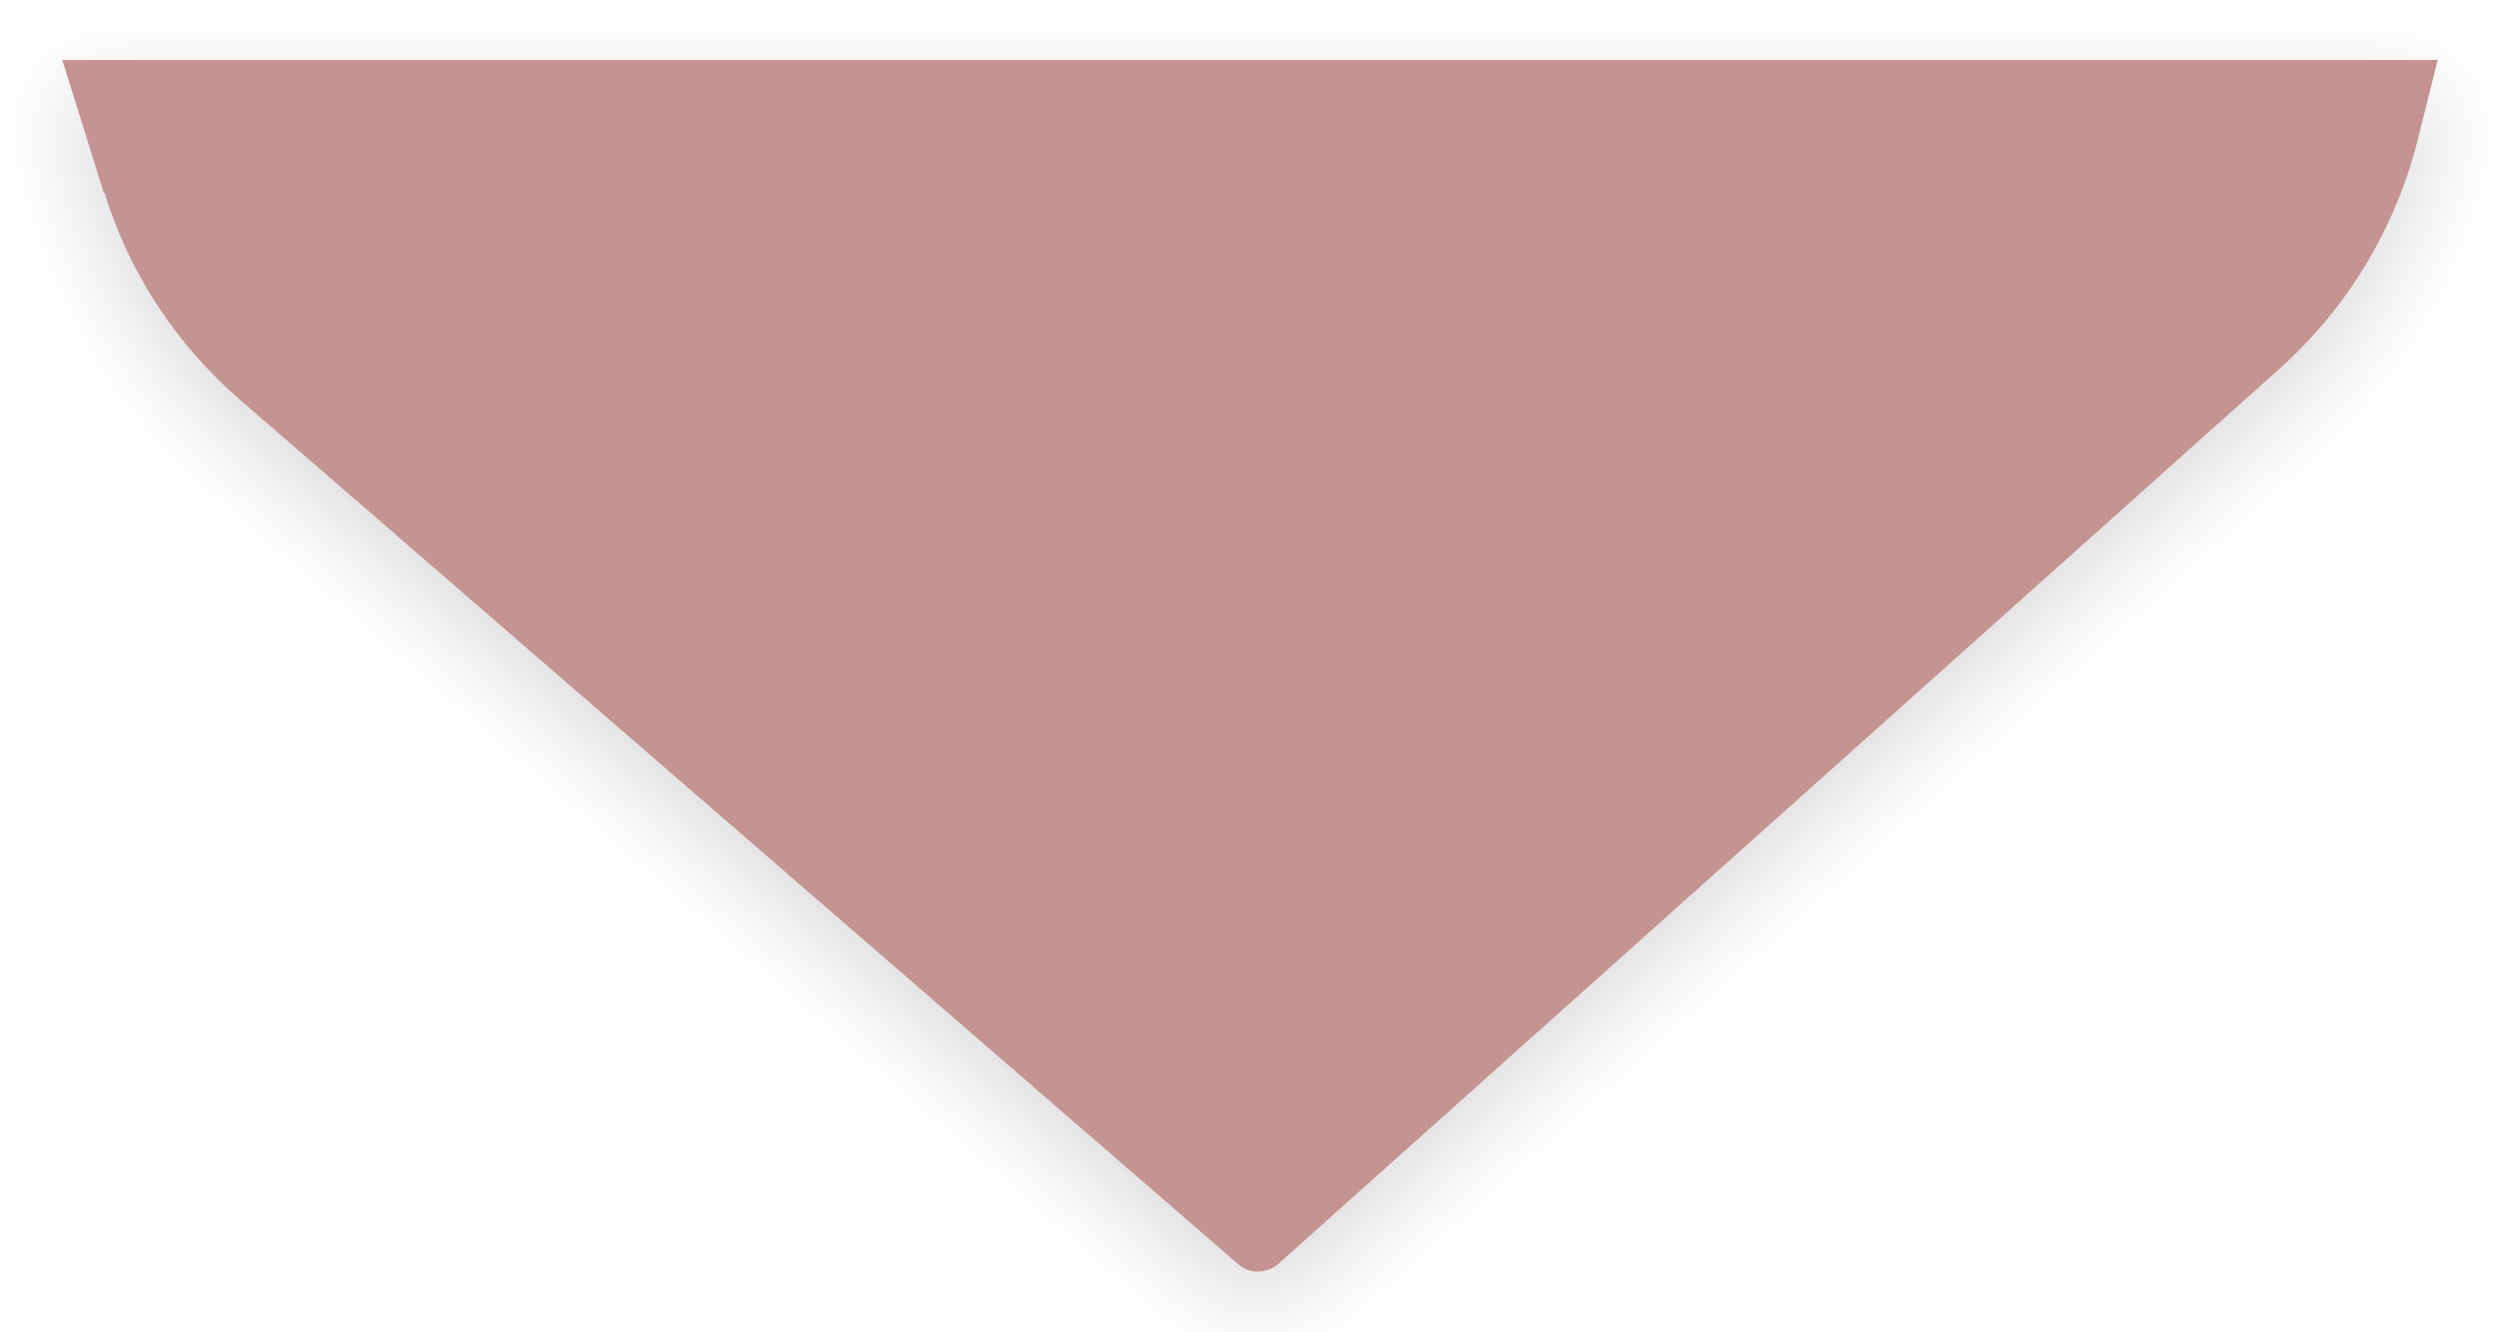
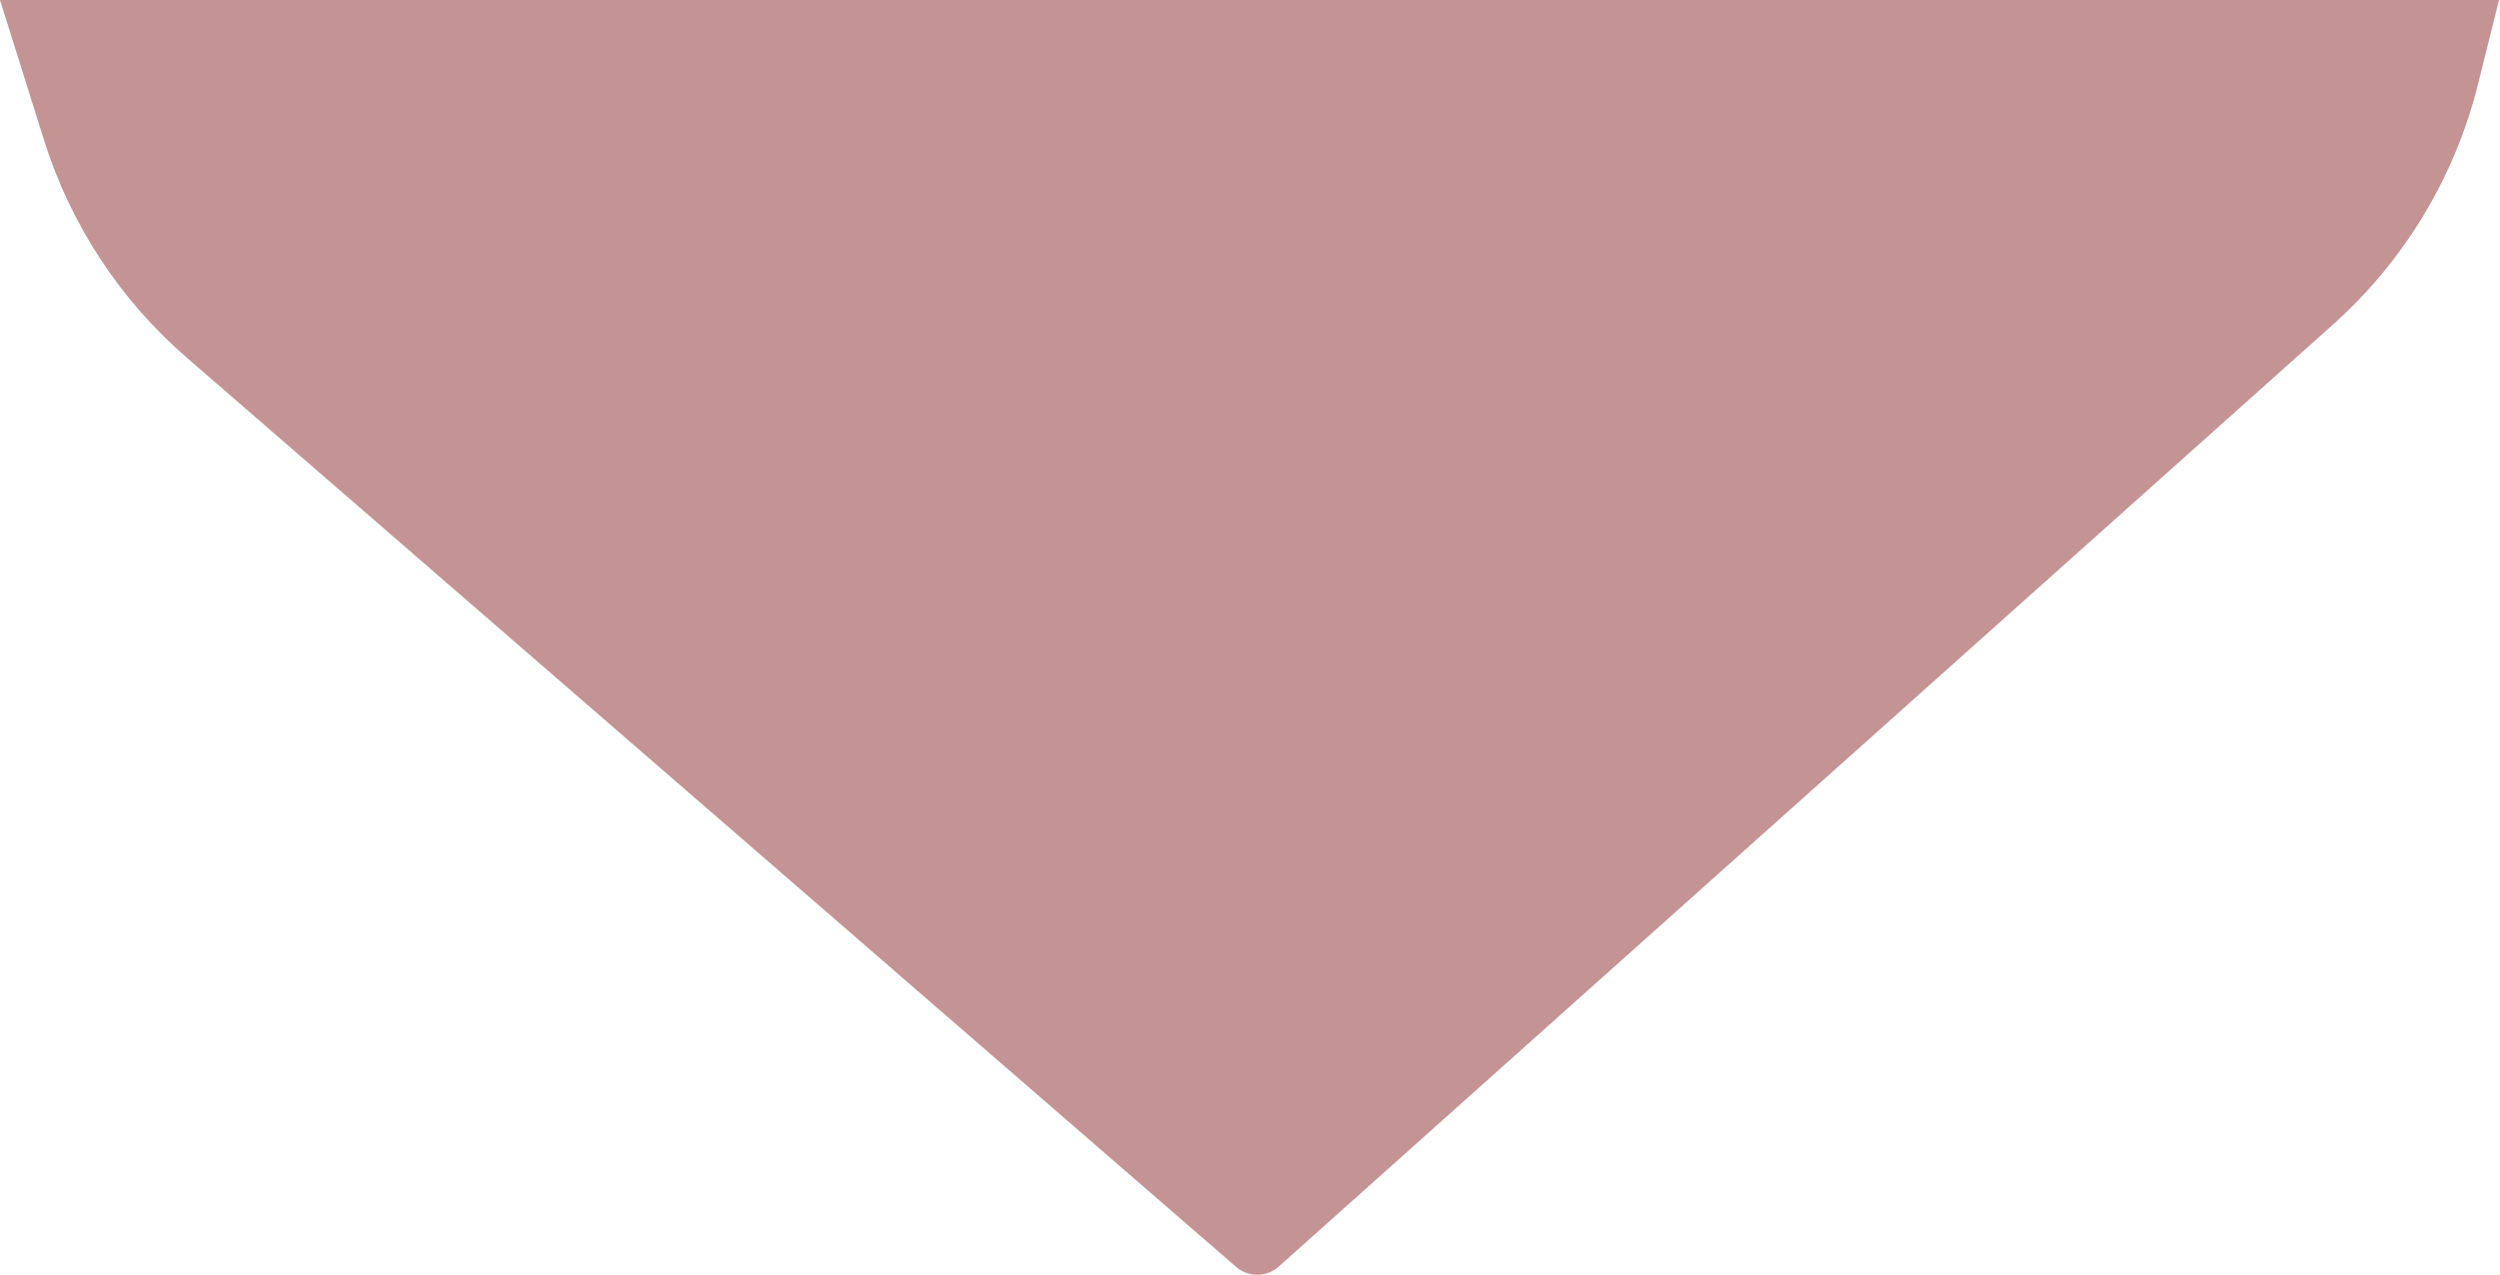
- <svg xmlns="http://www.w3.org/2000/svg" id="_레이어_1" version="1.1" viewBox="0 0 325.2 173.2">
+ <svg xmlns="http://www.w3.org/2000/svg" id="_레이어_1" data-name=" 레이어 1" viewBox="0 0 308.99 157.68">
  <defs>
    <style>
-       .st0 {
+       .cls-1 {
        fill: none;
      }

-       .st1 {
+       .cls-2 {
        fill: #c49494;
      }

-       .st2 {
-         clip-path: url(#clippath-1);
-       }
- 
-       .st3 {
-         filter: url(#flap-shadow);
+       .cls-3 {
+         clip-path: url(#clippath);
      }
    </style>
-     <filter id="flap-shadow" x="-5%" y="-5%" width="110%" height="130%">
-       <feDropShadow dx="0" dy="4" flood-color="#000000" flood-opacity="0.15" stdDeviation="6" />
-     </filter>
-     <clipPath id="clippath-1">
-       <path class="st0" d="M13.5,25.1L8.1,7.8h309l-2.6,10.4c-2.9,11.5-9.1,21.8-17.9,29.7l-130.3,116.5c-1.5,1.3-3.8,1.4-5.3,0L31.2,52c-8.3-7.2-14.4-16.5-17.6-26.9Z" />
+     <clipPath id="clippath">
+       <path class="cls-1" d="M5.45,17.35L0,0h308.99l-2.59,10.4c-2.86,11.49-9.11,21.85-17.93,29.74l-130.35,116.52c-1.5,1.34-3.76,1.36-5.29.04L23.09,44.24c-8.26-7.16-14.36-16.46-17.64-26.89Z" />
    </clipPath>
  </defs>
-   <g class="st3">
-     <g class="st2">
-       <rect class="st1" x="-38.5" y="-42.8" width="396.4" height="264.1" />
-     </g>
+   <g class="cls-3">
+     <rect class="cls-2" x="-16.81" y="-112.65" width="342.6" height="628.09" />
  </g>
</svg>
